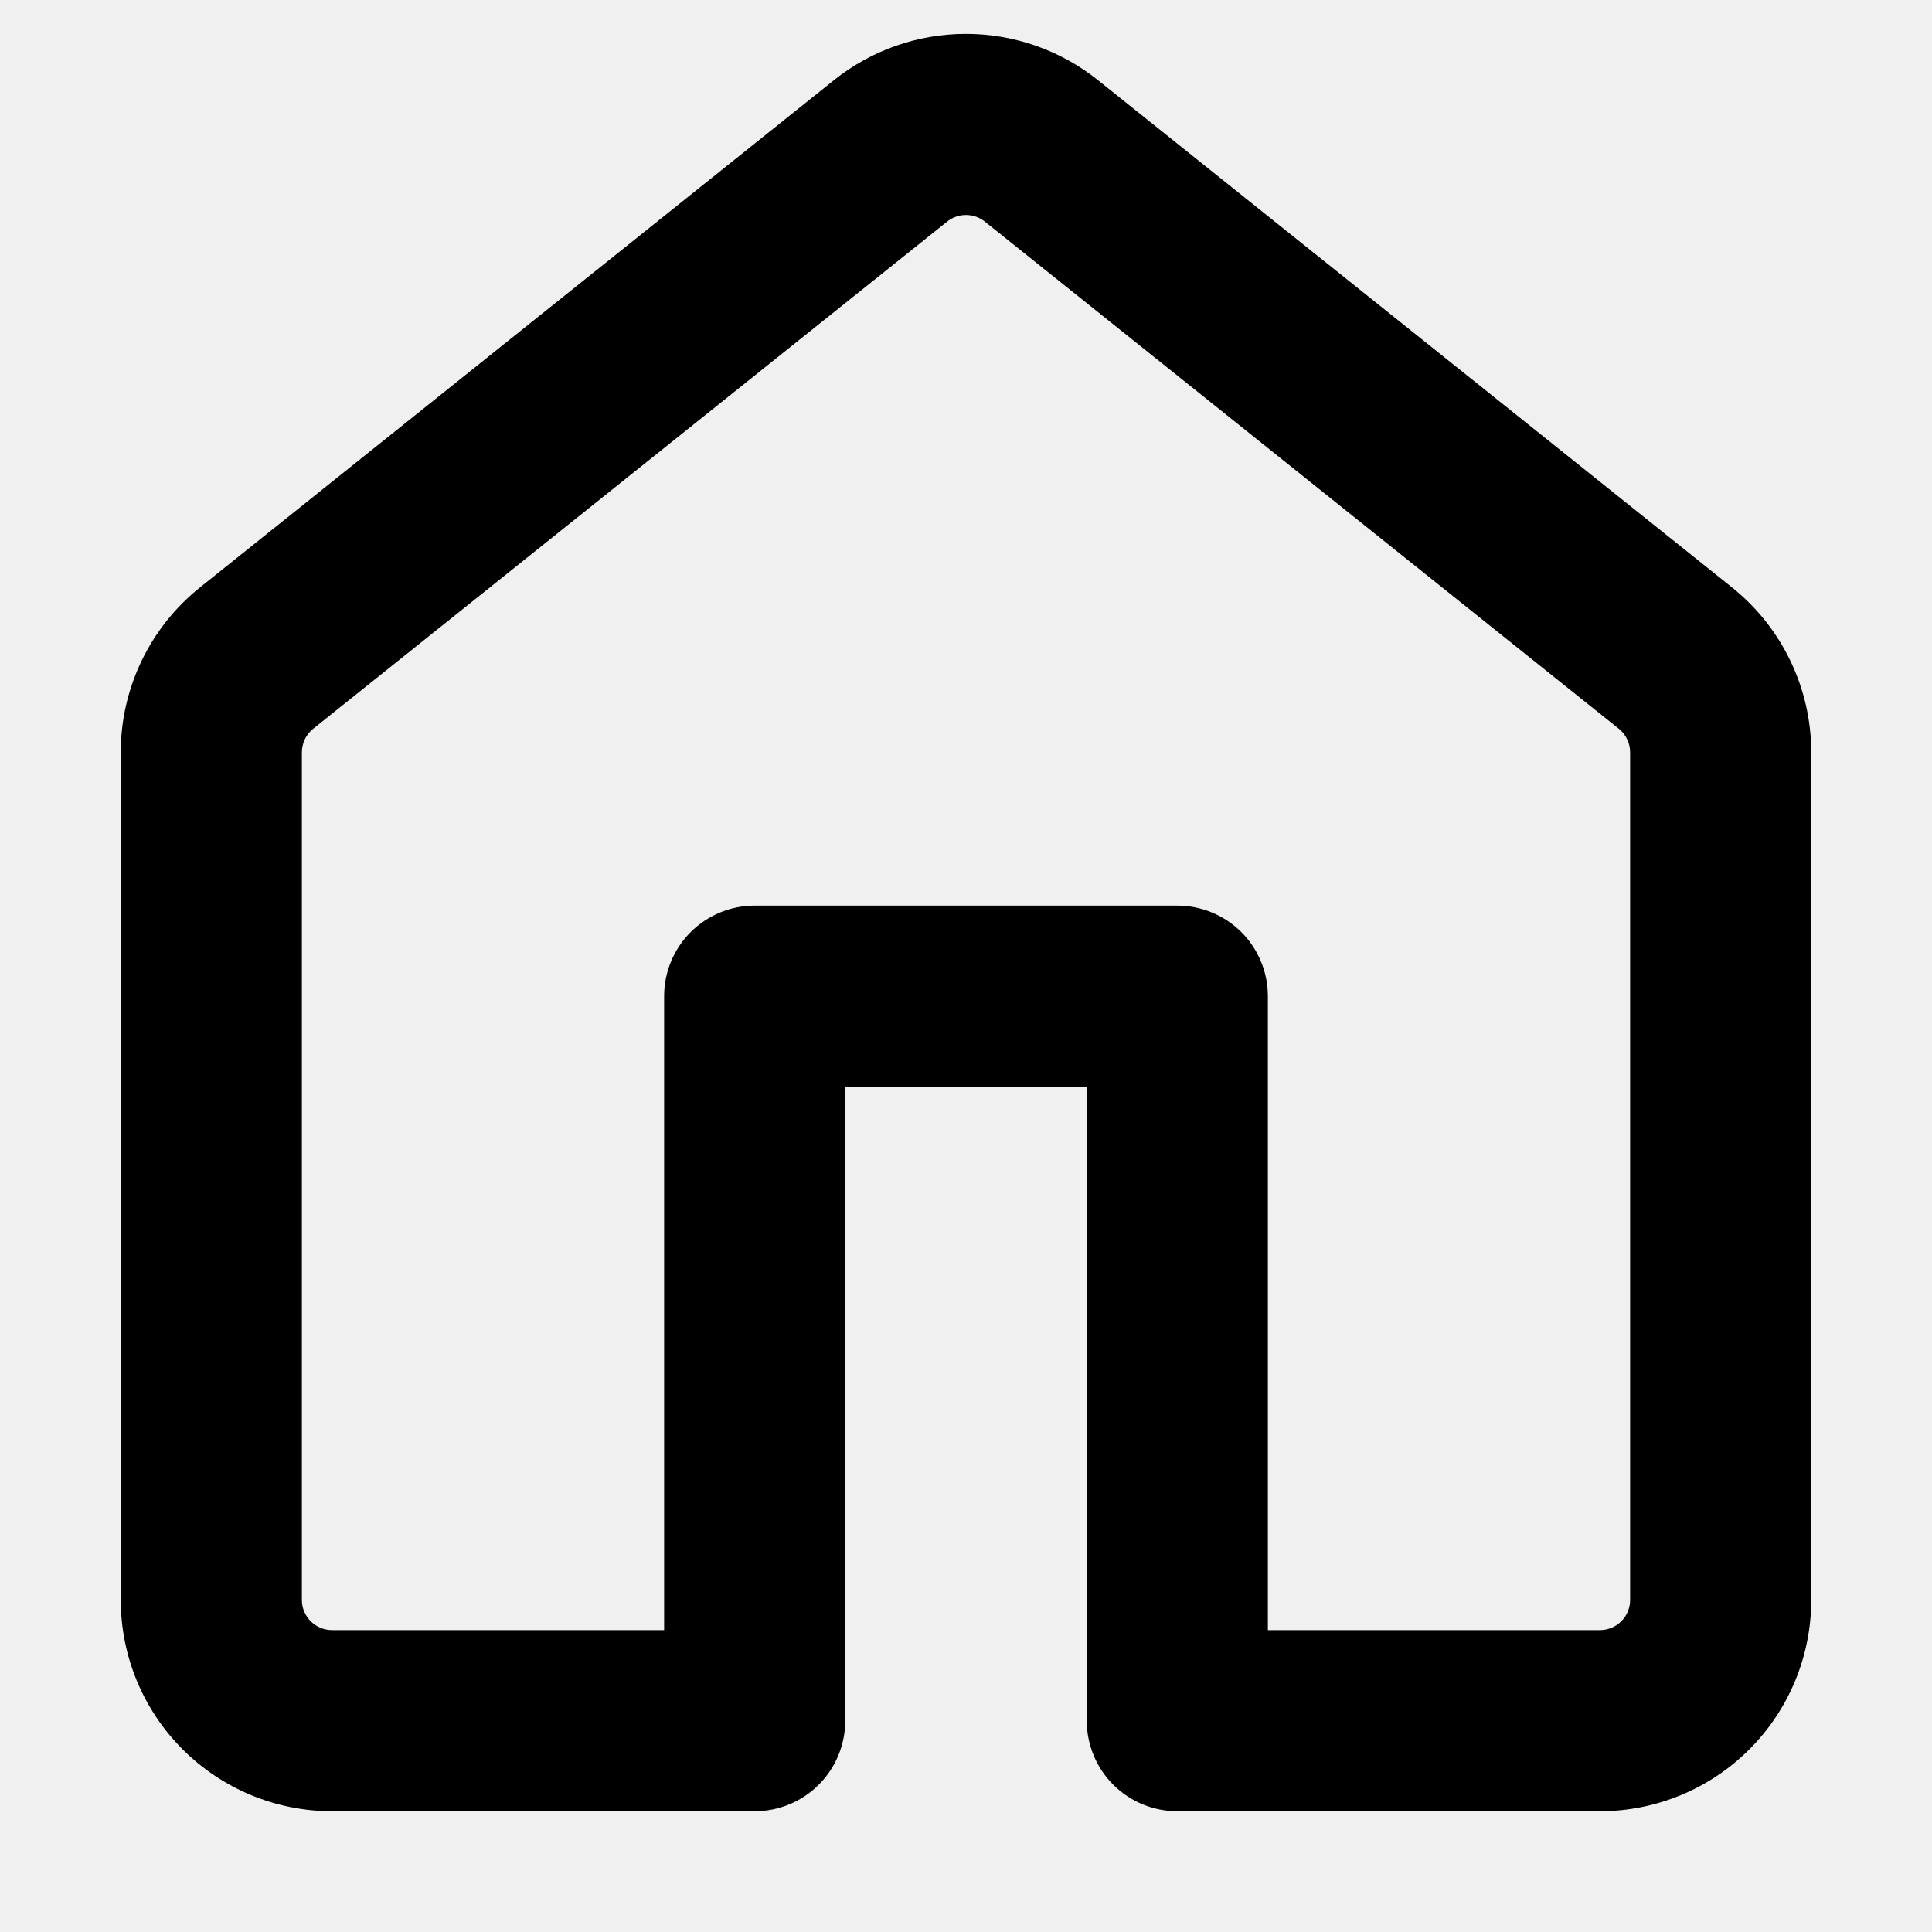
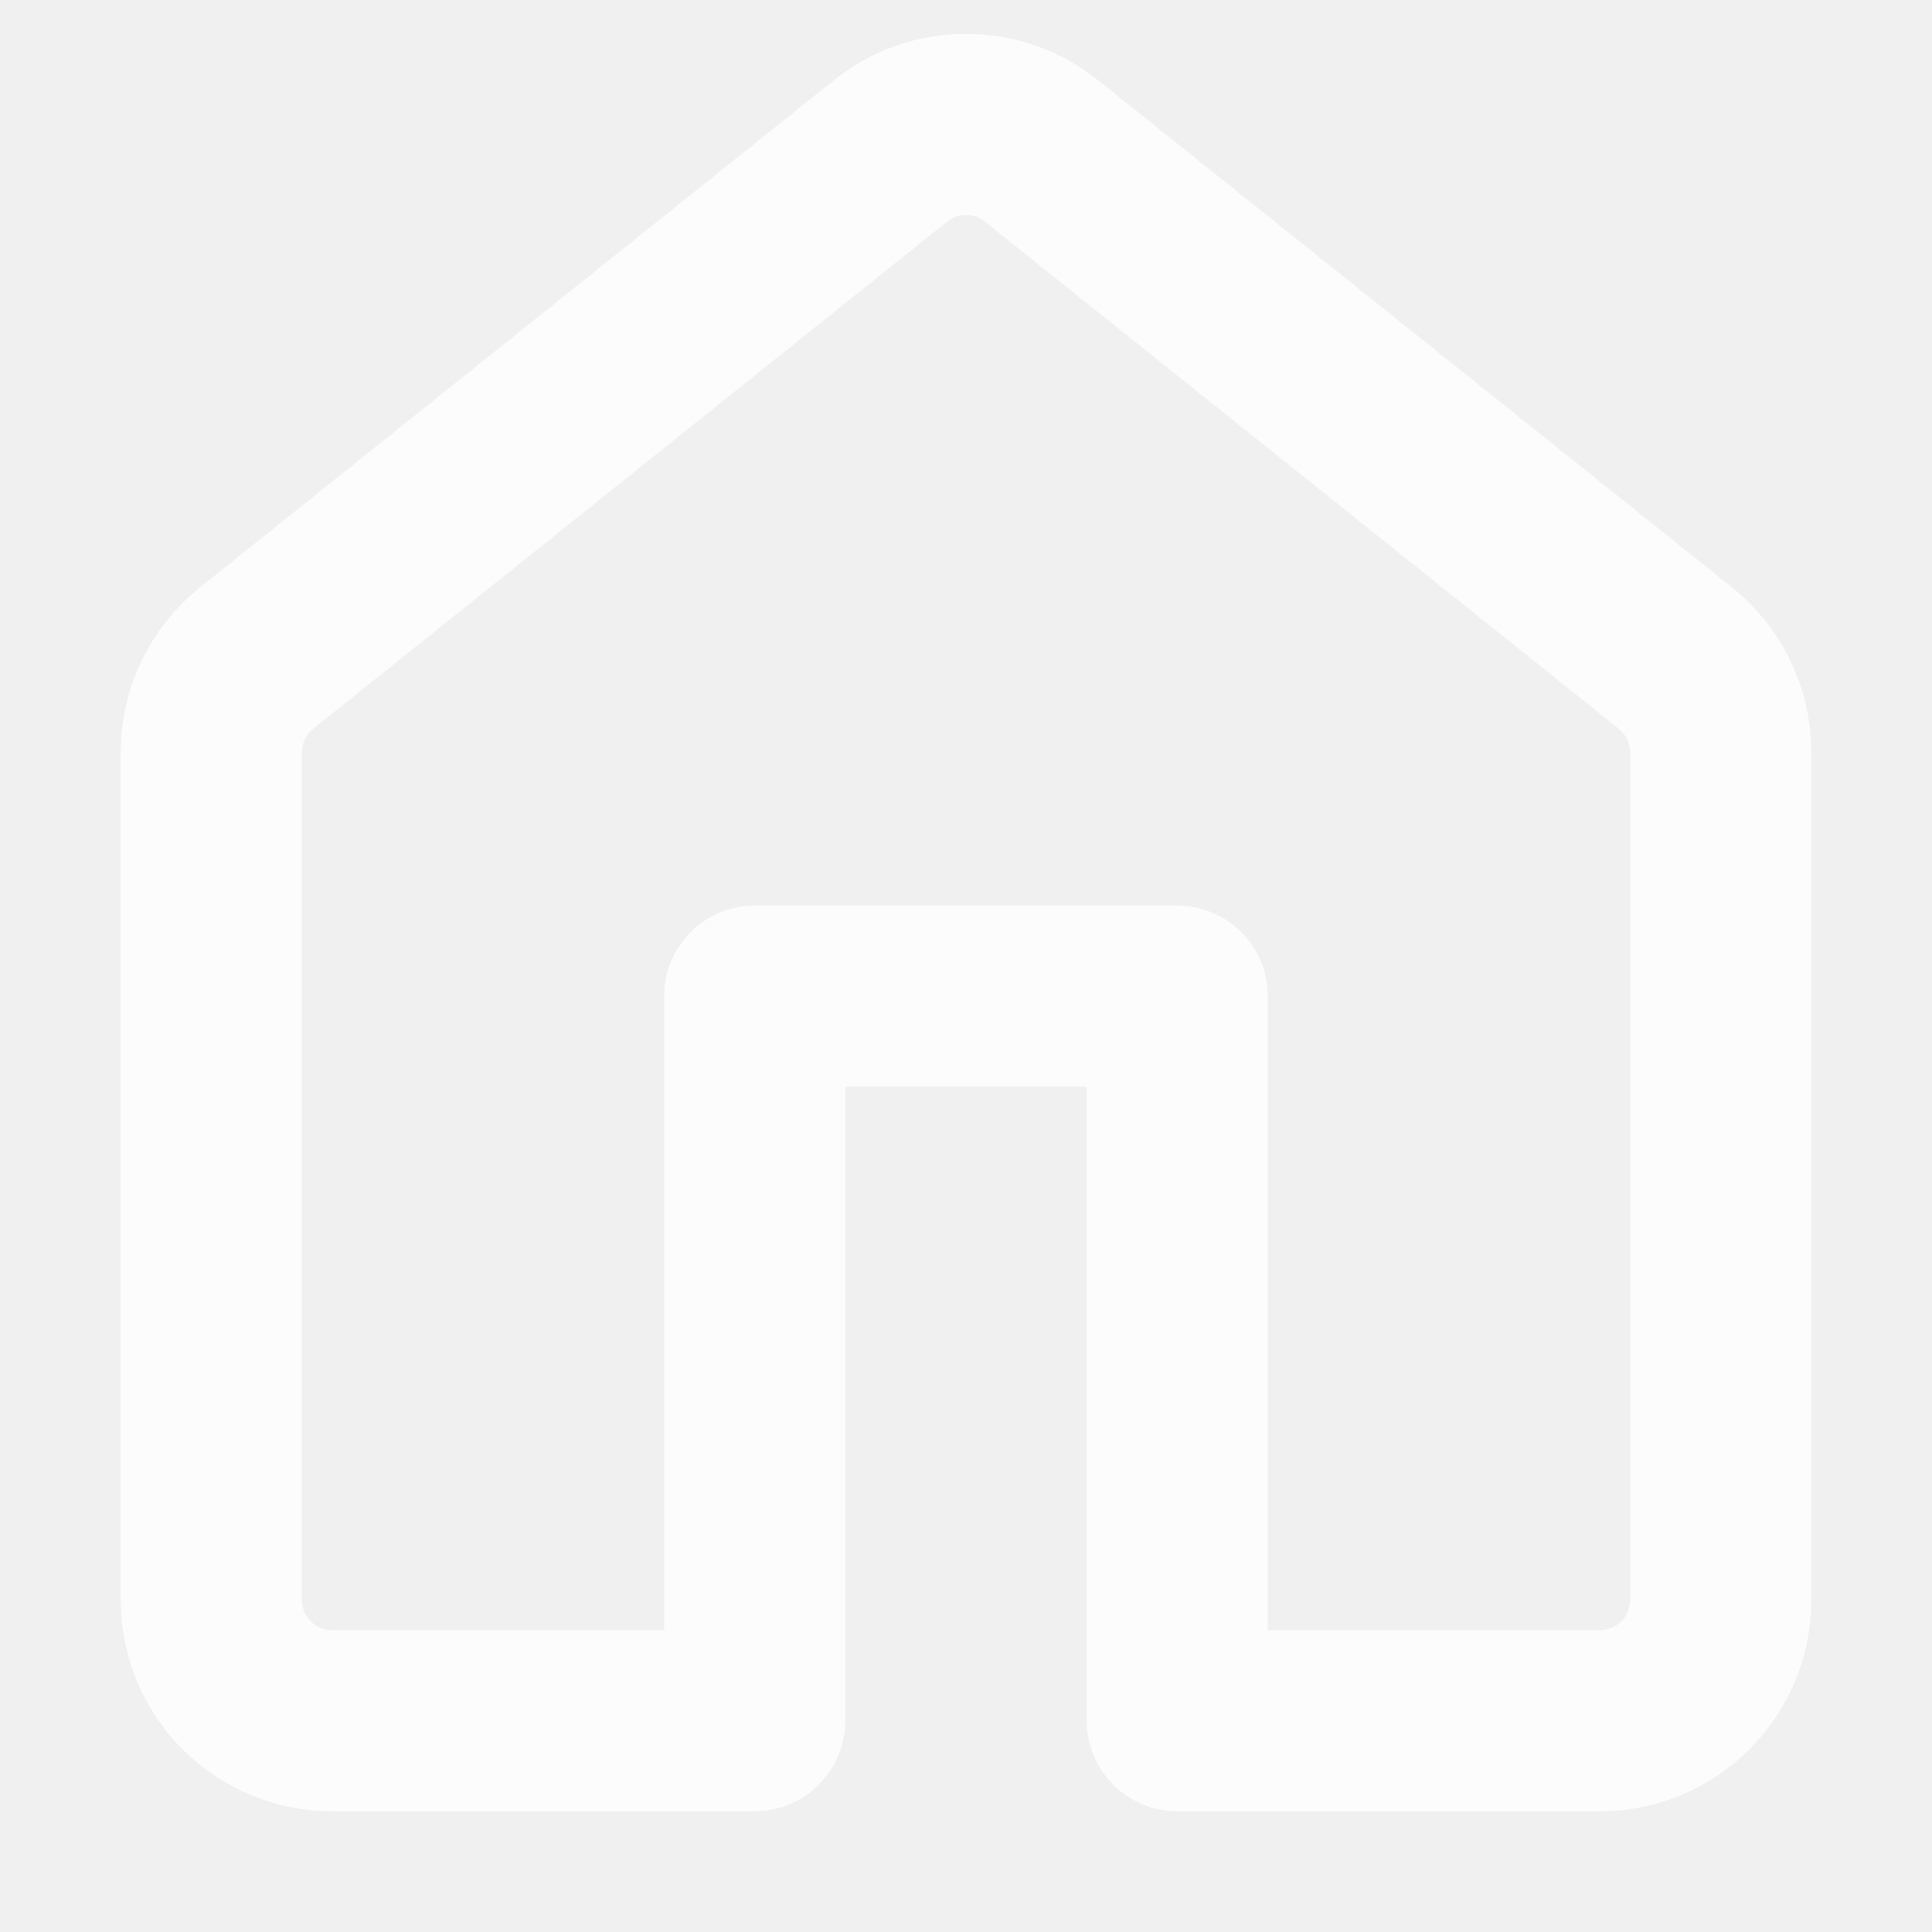
<svg xmlns="http://www.w3.org/2000/svg" width="32" height="32" viewBox="0 0 32 32" fill="none">
-   <path d="M13.812 1.328C14.433 0.831 15.204 0.561 15.999 0.561C16.794 0.561 17.565 0.831 18.186 1.328L28.686 9.728C29.516 10.392 30 11.398 30 12.462V26.5C30 27.428 29.631 28.319 28.975 28.975C28.319 29.631 27.428 30 26.5 30H19.5C19.102 30 18.721 29.842 18.439 29.561C18.158 29.279 18 28.898 18 28.5V18H14V28.5C14 28.898 13.842 29.279 13.561 29.561C13.279 29.842 12.898 30 12.5 30H5.5C4.572 30 3.682 29.631 3.025 28.975C2.369 28.319 2 27.428 2 26.5V12.46C2 11.398 2.484 10.392 3.314 9.728L13.812 1.328ZM16.312 3.67C16.223 3.599 16.113 3.561 16 3.561C15.887 3.561 15.777 3.599 15.688 3.67L5.188 12.07C5.129 12.117 5.082 12.177 5.049 12.245C5.017 12.312 5 12.387 5 12.462V26.5C5 26.776 5.224 27 5.5 27H11V16.5C11 16.102 11.158 15.721 11.439 15.439C11.721 15.158 12.102 15 12.5 15H19.5C19.898 15 20.279 15.158 20.561 15.439C20.842 15.721 21 16.102 21 16.5V27H26.5C26.633 27 26.76 26.947 26.854 26.854C26.947 26.76 27 26.633 27 26.5V12.46C27 12.385 26.983 12.311 26.95 12.244C26.918 12.176 26.871 12.117 26.812 12.07L16.312 3.67Z" fill="black" />
+   <path d="M13.812 1.328C14.433 0.831 15.204 0.561 15.999 0.561C16.794 0.561 17.565 0.831 18.186 1.328L28.686 9.728C29.516 10.392 30 11.398 30 12.462V26.5C30 27.428 29.631 28.319 28.975 28.975C28.319 29.631 27.428 30 26.5 30H19.5C19.102 30 18.721 29.842 18.439 29.561C18.158 29.279 18 28.898 18 28.5V18H14V28.5C14 28.898 13.842 29.279 13.561 29.561C13.279 29.842 12.898 30 12.5 30H5.5C4.572 30 3.682 29.631 3.025 28.975C2.369 28.319 2 27.428 2 26.5V12.46C2 11.398 2.484 10.392 3.314 9.728L13.812 1.328ZM16.312 3.67C16.223 3.599 16.113 3.561 16 3.561C15.887 3.561 15.777 3.599 15.688 3.67L5.188 12.07C5.129 12.117 5.082 12.177 5.049 12.245C5.017 12.312 5 12.387 5 12.462V26.5C5 26.776 5.224 27 5.5 27H11V16.5C11 16.102 11.158 15.721 11.439 15.439C11.721 15.158 12.102 15 12.5 15H19.5C19.898 15 20.279 15.158 20.561 15.439C20.842 15.721 21 16.102 21 16.5V27H26.5C26.633 27 26.76 26.947 26.854 26.854C26.947 26.76 27 26.633 27 26.5V12.46C27 12.385 26.983 12.311 26.95 12.244C26.918 12.176 26.871 12.117 26.812 12.07L16.312 3.67Z" fill="white" fill-opacity="0.8" />
</svg>
